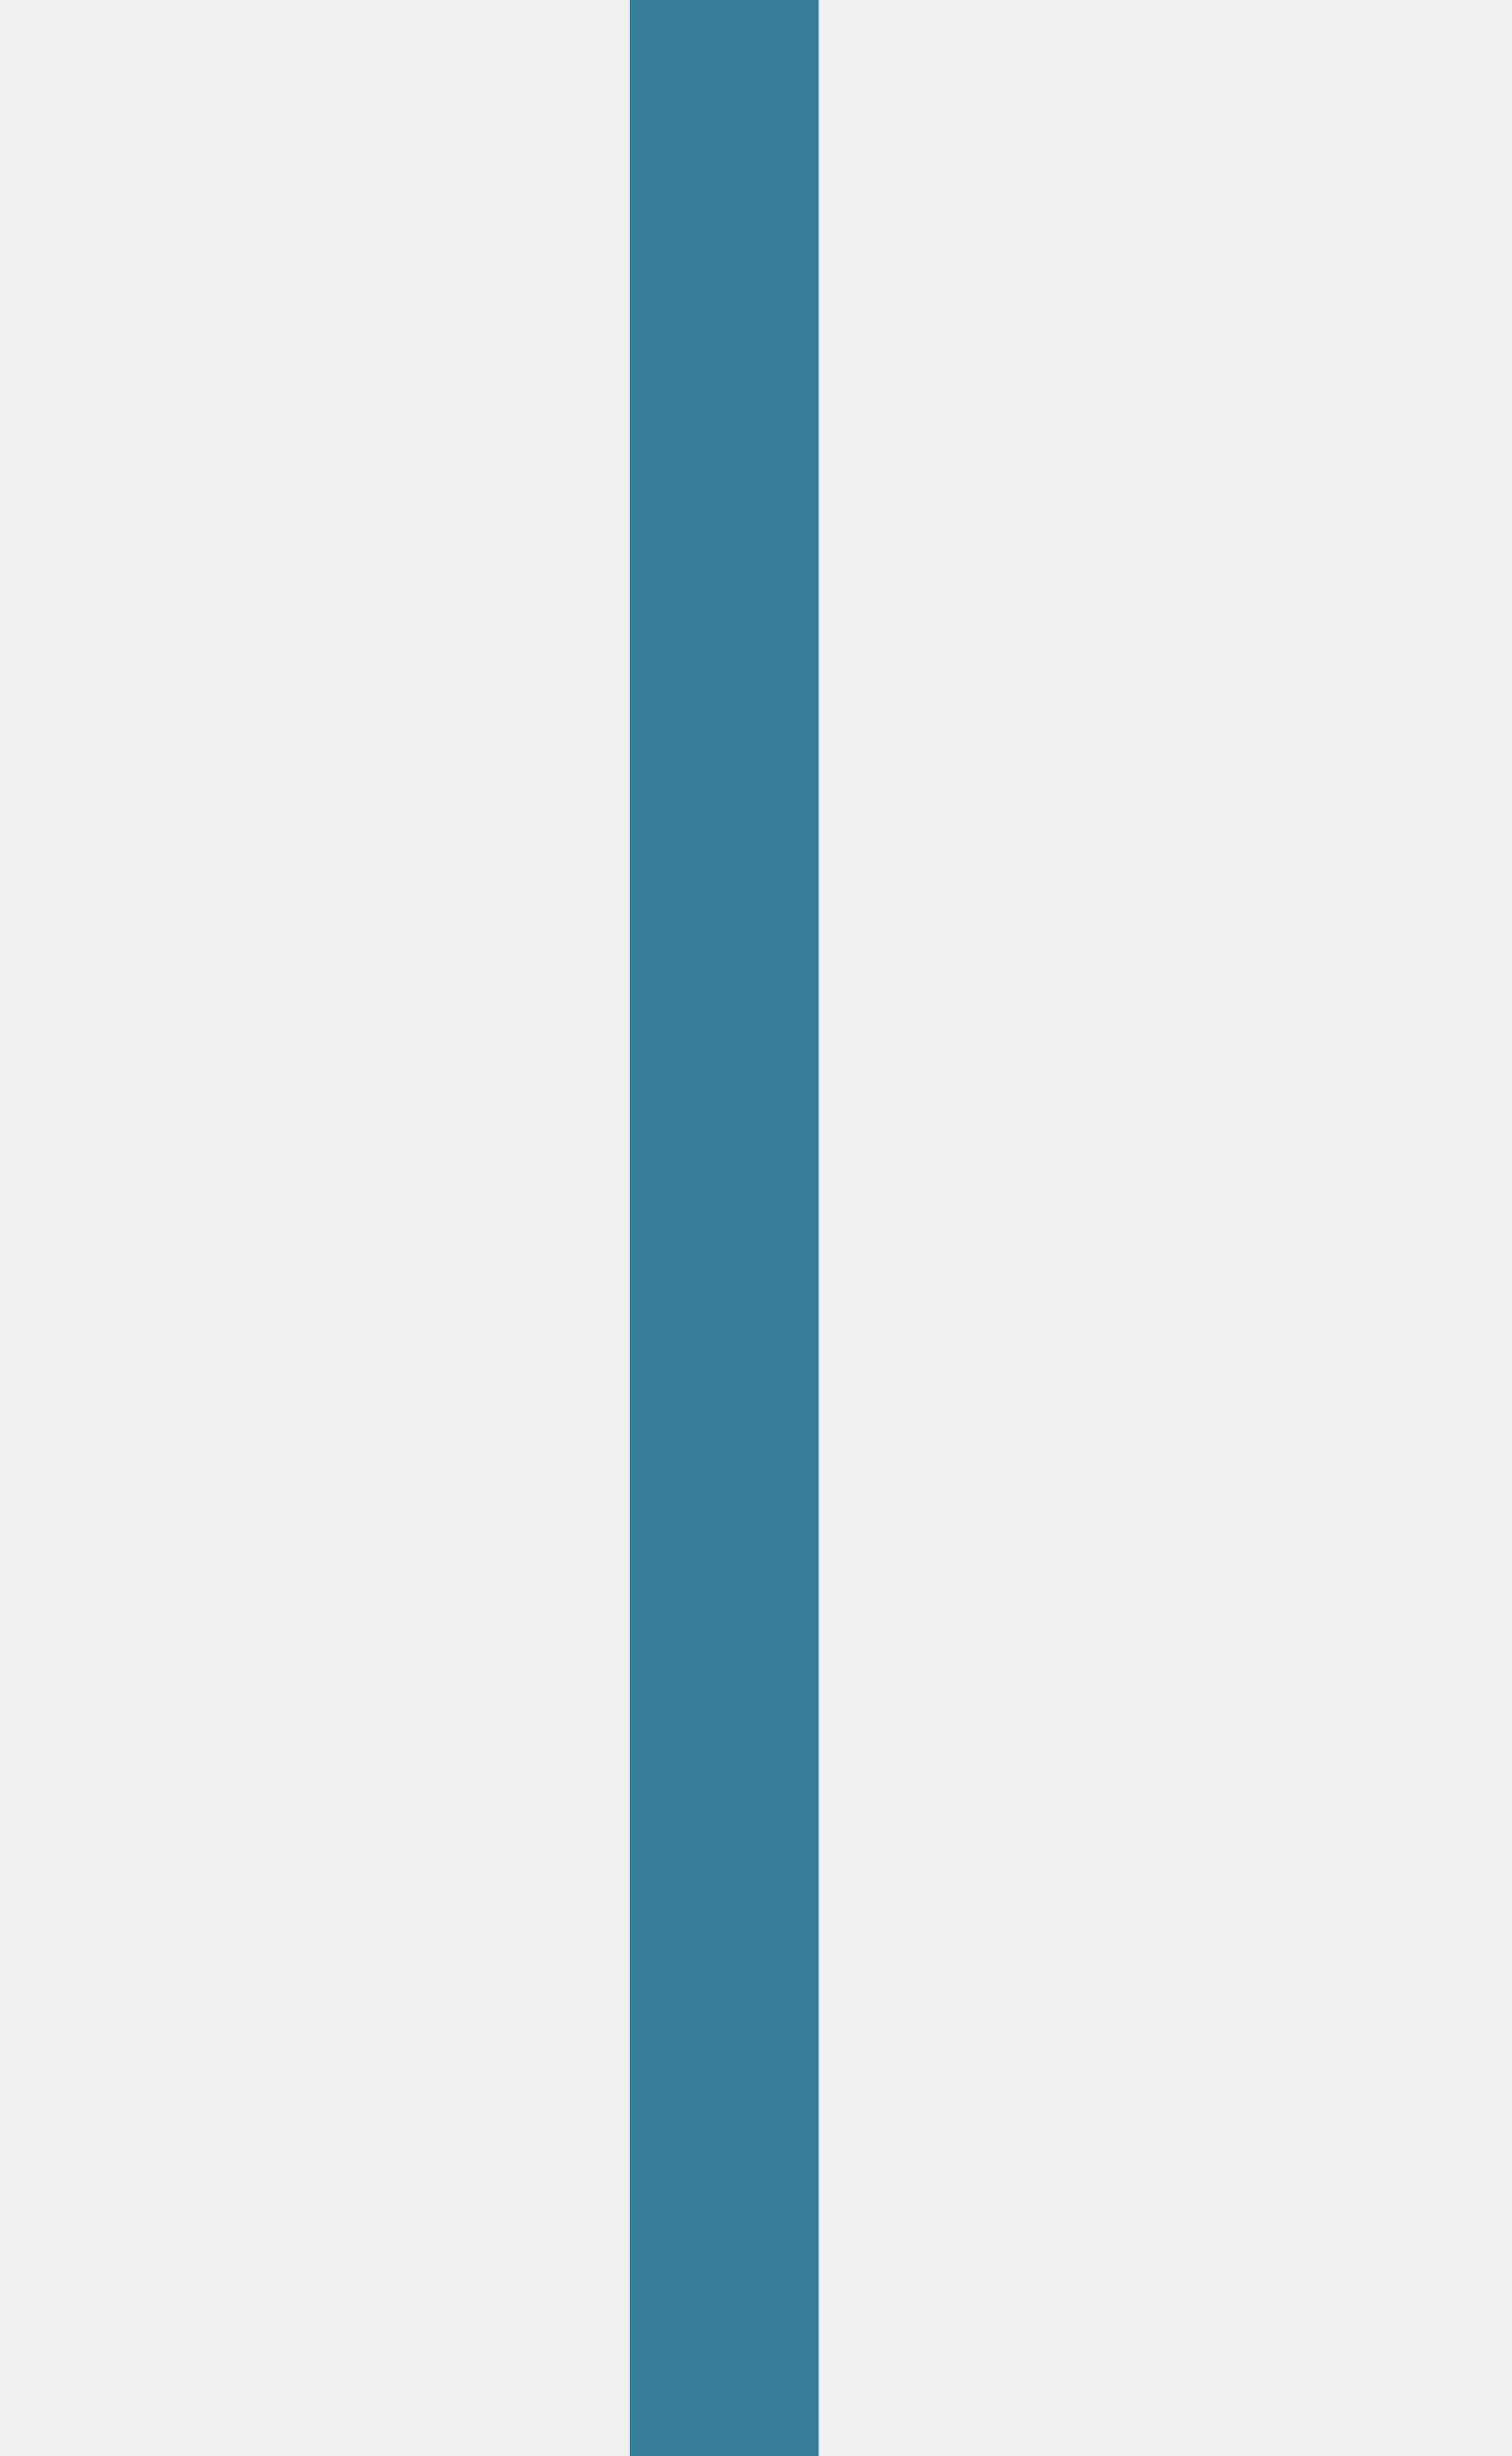
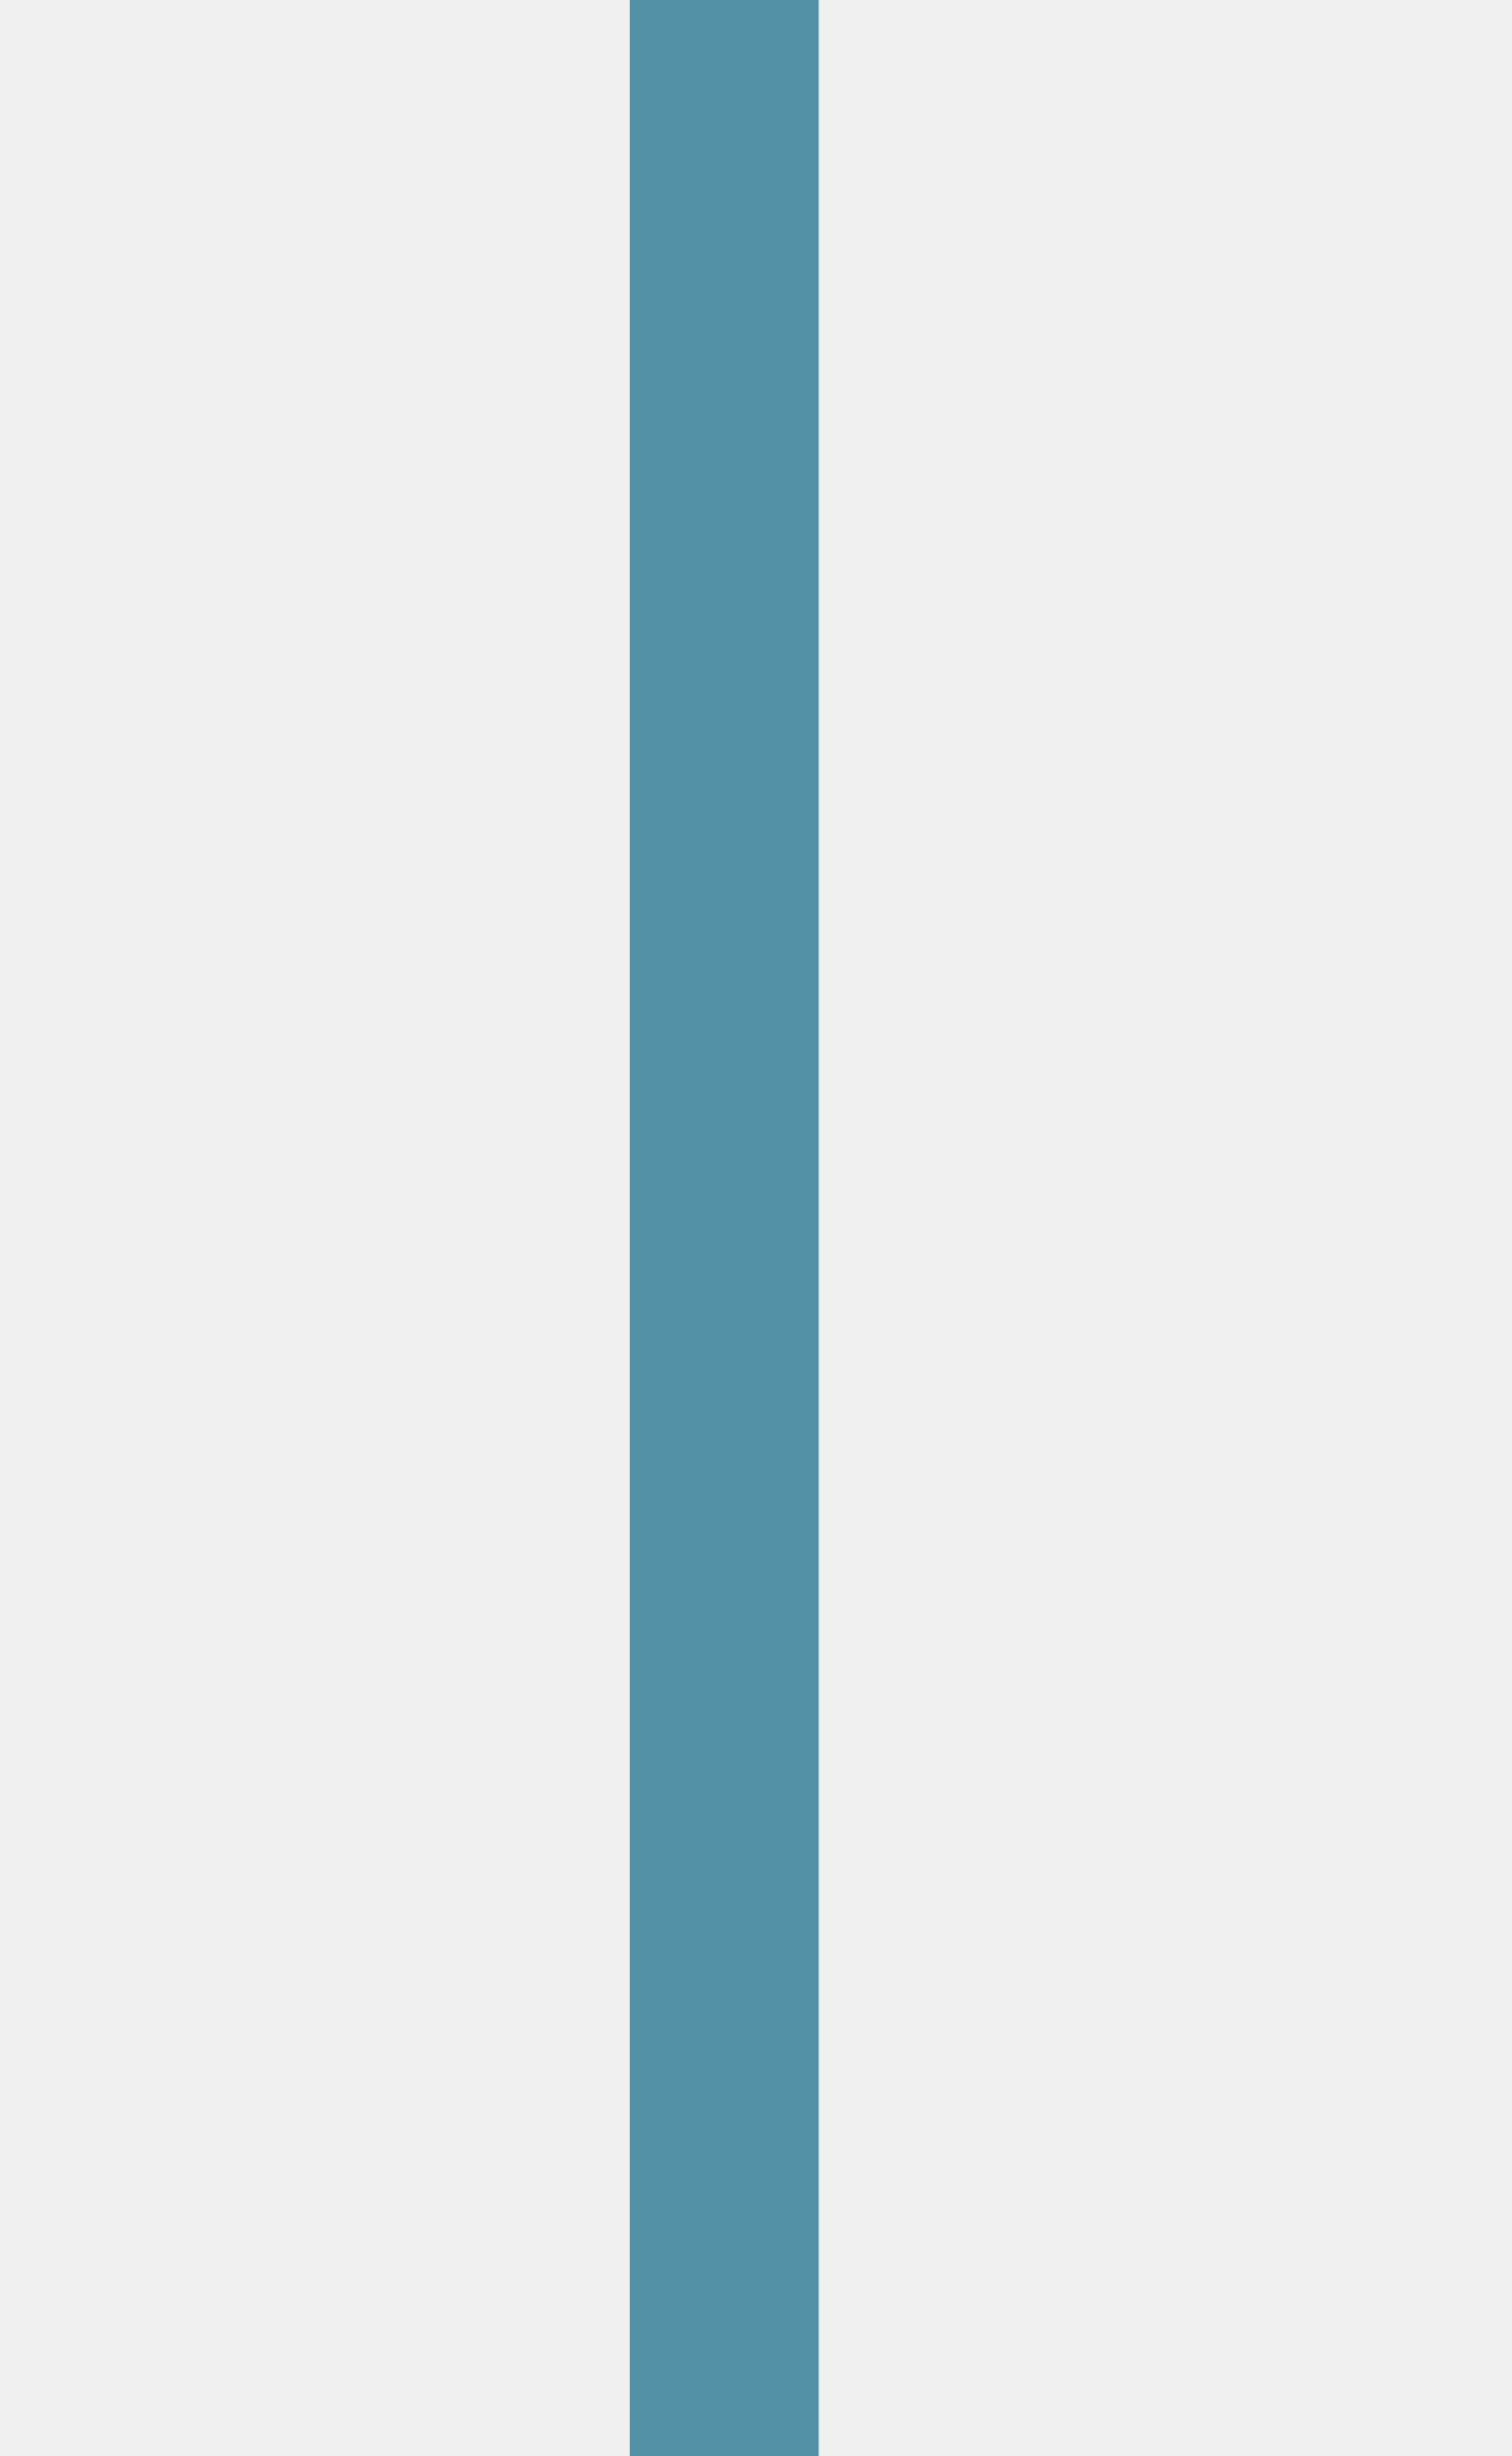
<svg xmlns="http://www.w3.org/2000/svg" width="24" height="39" viewBox="0 0 24 39" fill="none">
  <mask maskUnits="userSpaceOnUse" x="0" y="0" width="0" height="0" fill="black">
    <rect fill="white" width="0" height="0" />
  </mask>
-   <path d="M11.5 -20L2.84 -5L20.16 -5L11.5 -20ZM11.5 59L20.16 44L2.84 44L11.5 59ZM10 -6.5L10 45.5L13 45.5L13 -6.5L10 -6.5Z" fill="#357E97" mask="url(#)" />
+   <path d="M11.5 -20L2.84 -5L20.16 -5L11.5 -20ZM11.5 59L20.16 44L2.84 44L11.5 59ZM10 -6.5L10 45.5L13 45.5L13 -6.5L10 -6.5Z" fill="#5391A7" mask="url(#)" />
</svg>
